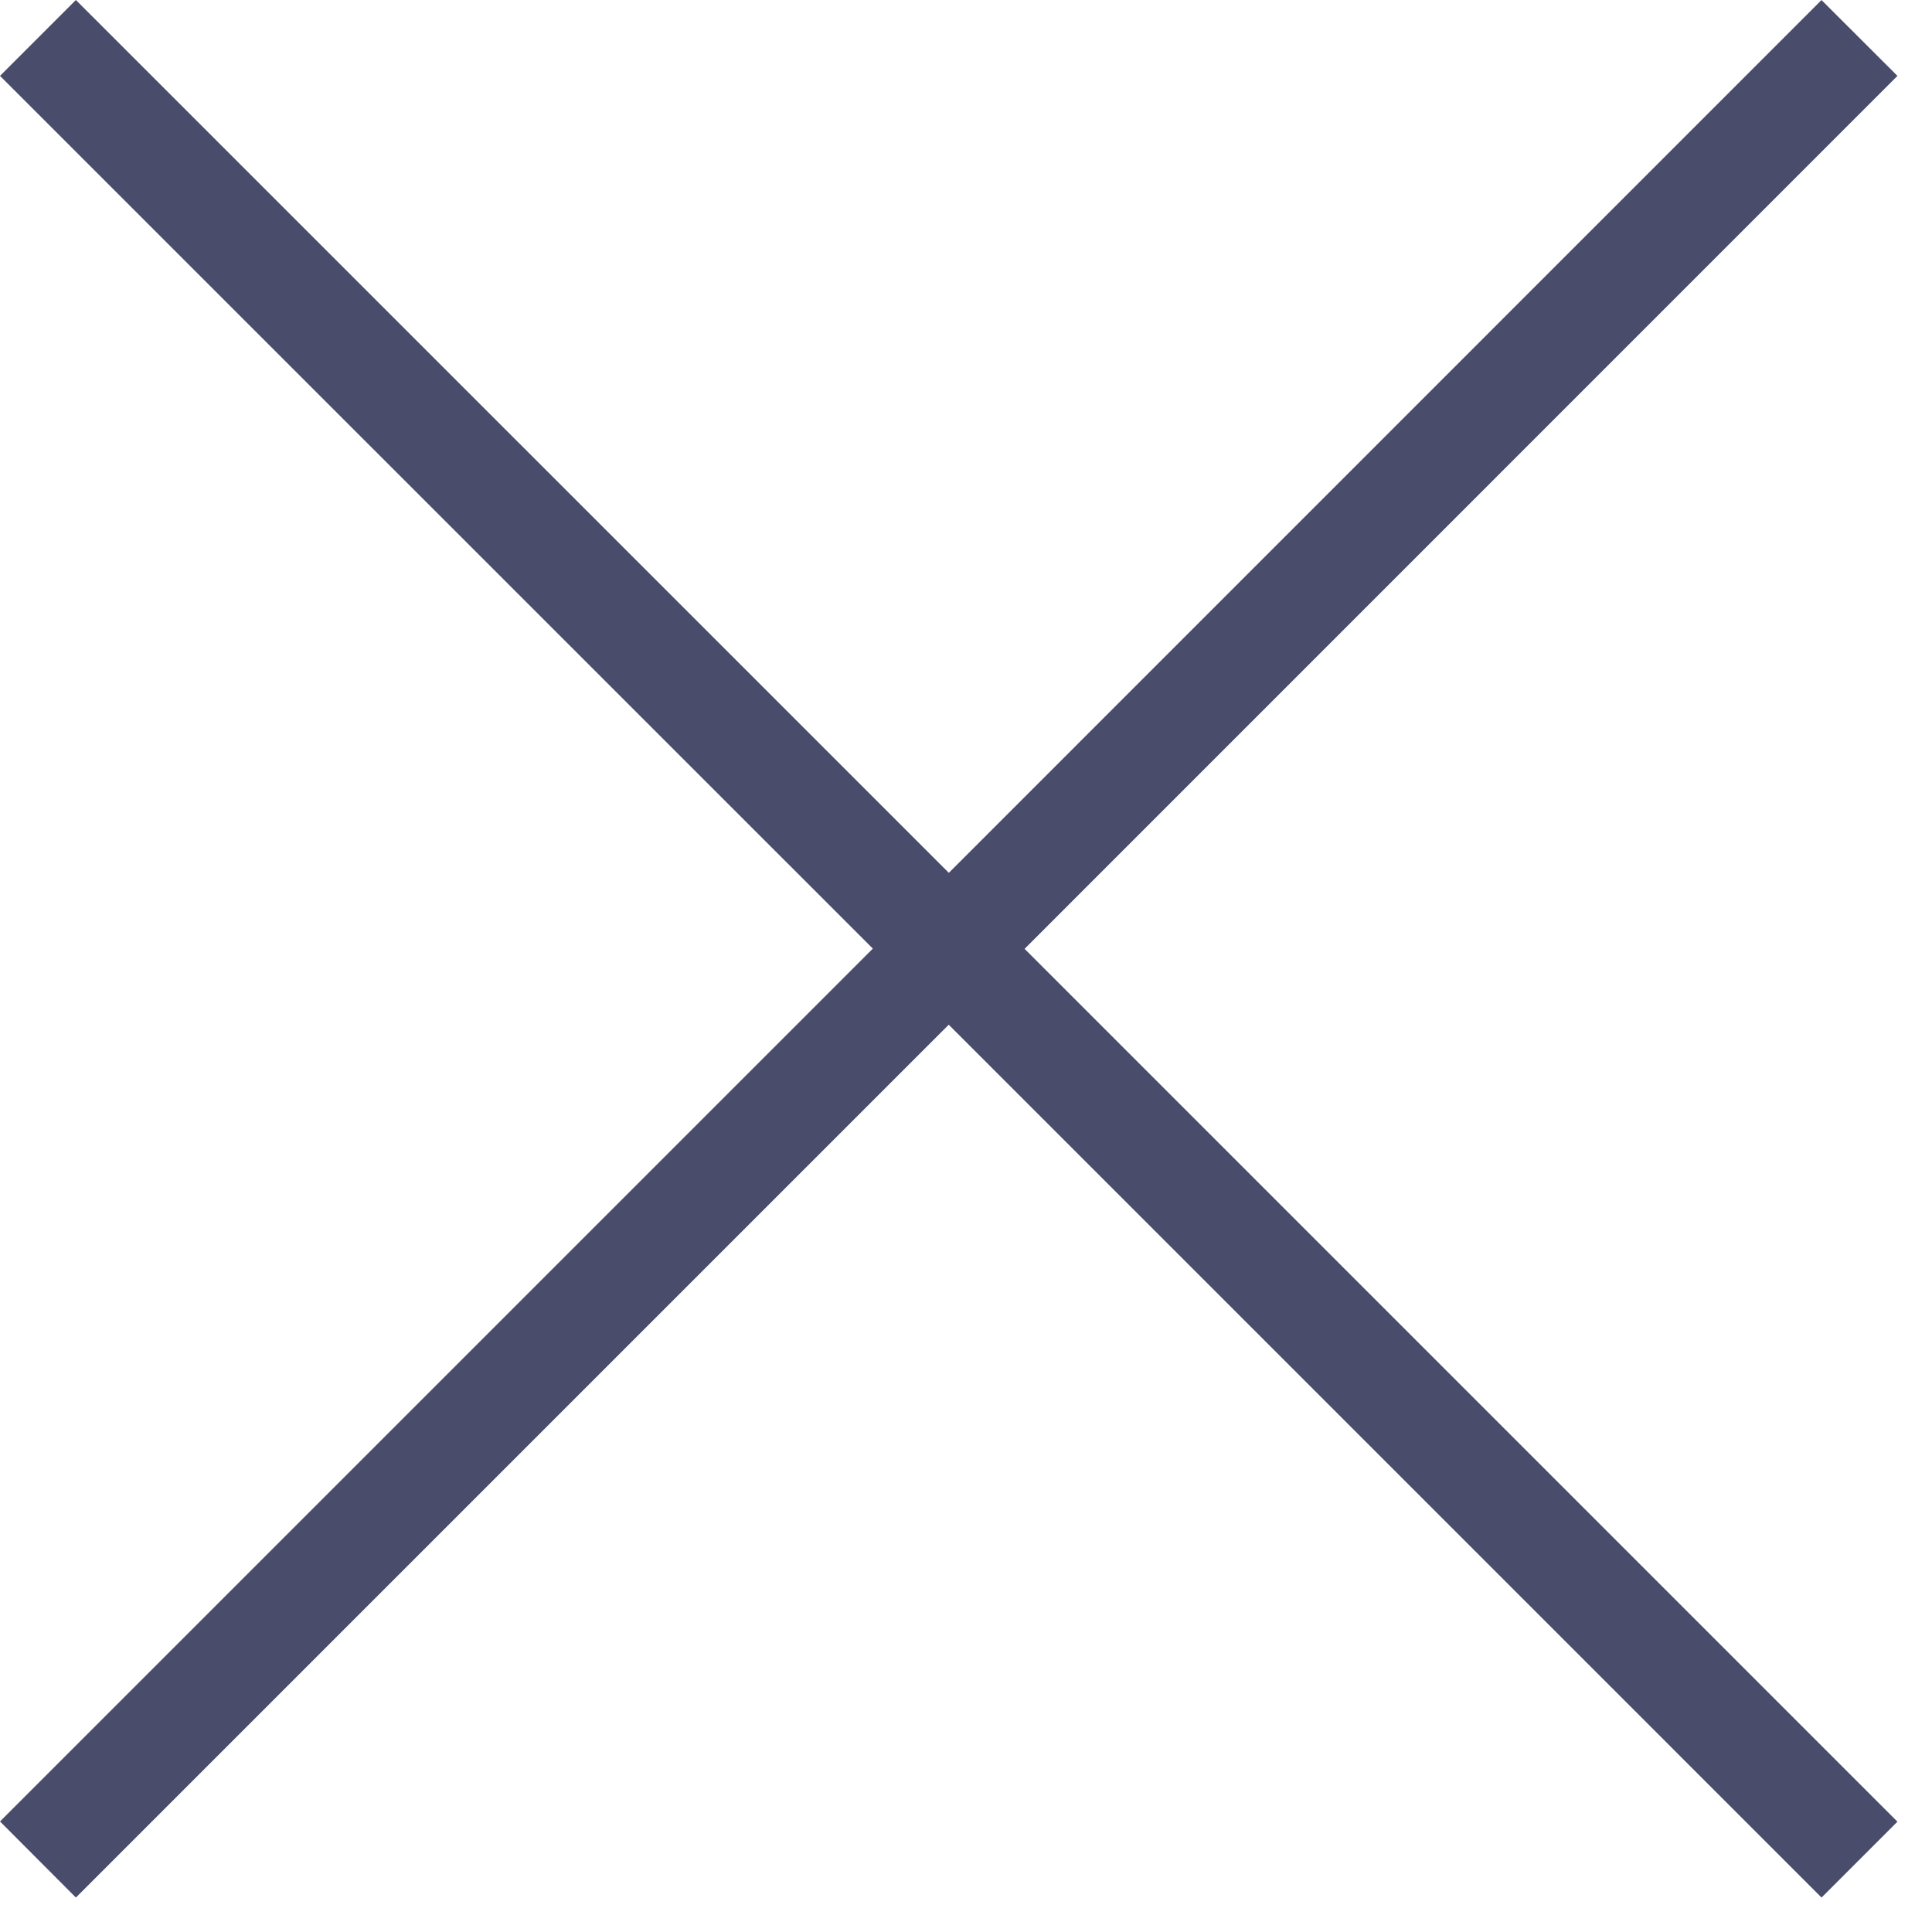
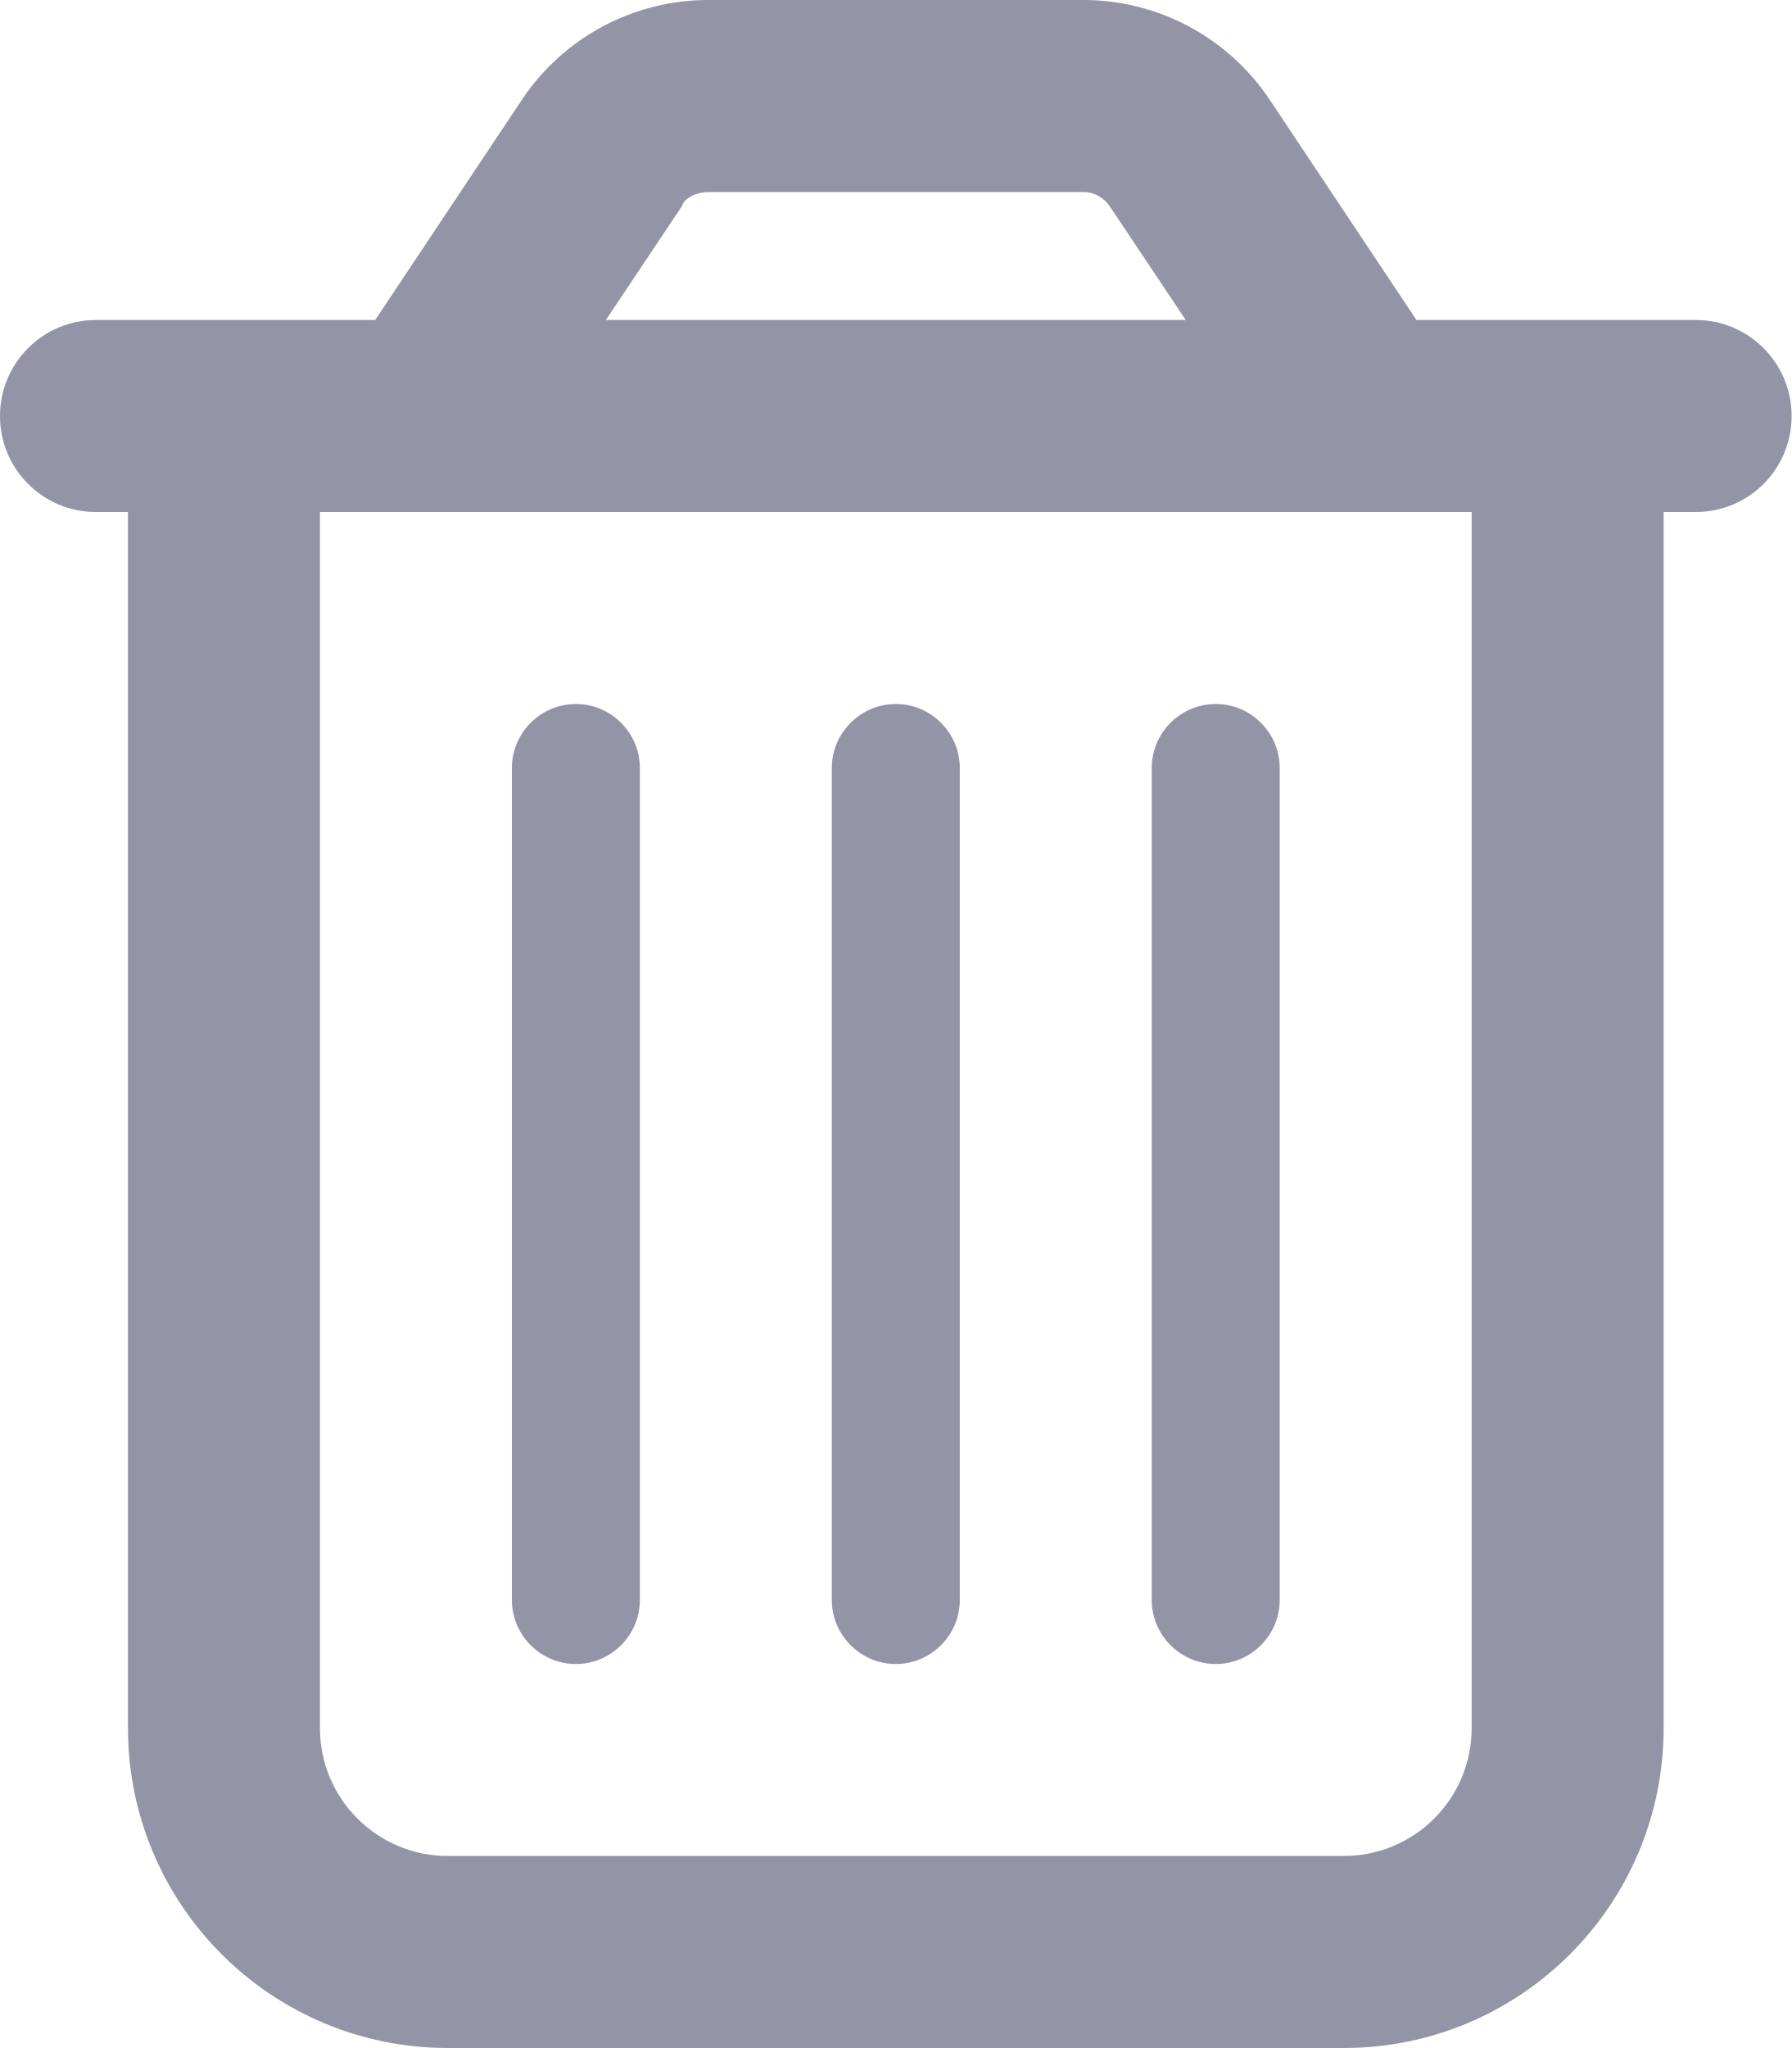
- <svg xmlns="http://www.w3.org/2000/svg" width="18" height="18">
-   <path fill="#494C6B" fill-rule="evenodd" d="M16.97 0l.708.707L9.546 8.84l8.132 8.132-.707.707-8.132-8.132-8.132 8.132L0 16.97l8.132-8.132L0 .707.707 0 8.84 8.132 16.971 0z" />
+ <svg xmlns="http://www.w3.org/2000/svg" viewBox="0 0 448 512" fill="hsl(236, 9%, 61%)">
+   <path d="M160 400C160 408.8 152.8 416 144 416C135.2 416 128 408.8 128 400V192C128 183.2 135.2 176 144 176C152.8 176 160 183.2 160 192V400zM240 400C240 408.8 232.8 416 224 416C215.2 416 208 408.8 208 400V192C208 183.2 215.2 176 224 176C232.8 176 240 183.2 240 192V400zM320 400C320 408.8 312.8 416 304 416C295.2 416 288 408.8 288 400V192C288 183.2 295.2 176 304 176C312.8 176 320 183.2 320 192V400zM317.5 24.94L354.2 80H424C437.3 80 448 90.75 448 104C448 117.3 437.3 128 424 128H416V432C416 476.2 380.2 512 336 512H112C67.82 512 32 476.2 32 432V128H24C10.75 128 0 117.3 0 104C0 90.75 10.75 80 24 80H93.82L130.5 24.94C140.9 9.357 158.4 0 177.1 0H270.9C289.6 0 307.1 9.358 317.5 24.94H317.5zM151.5 80H296.5L277.5 51.56C276 49.34 273.5 48 270.9 48H177.1C174.5 48 171.1 49.34 170.5 51.56L151.5 80zM80 432C80 449.7 94.33 464 112 464H336C353.7 464 368 449.7 368 432V128H80V432z" />
</svg>
